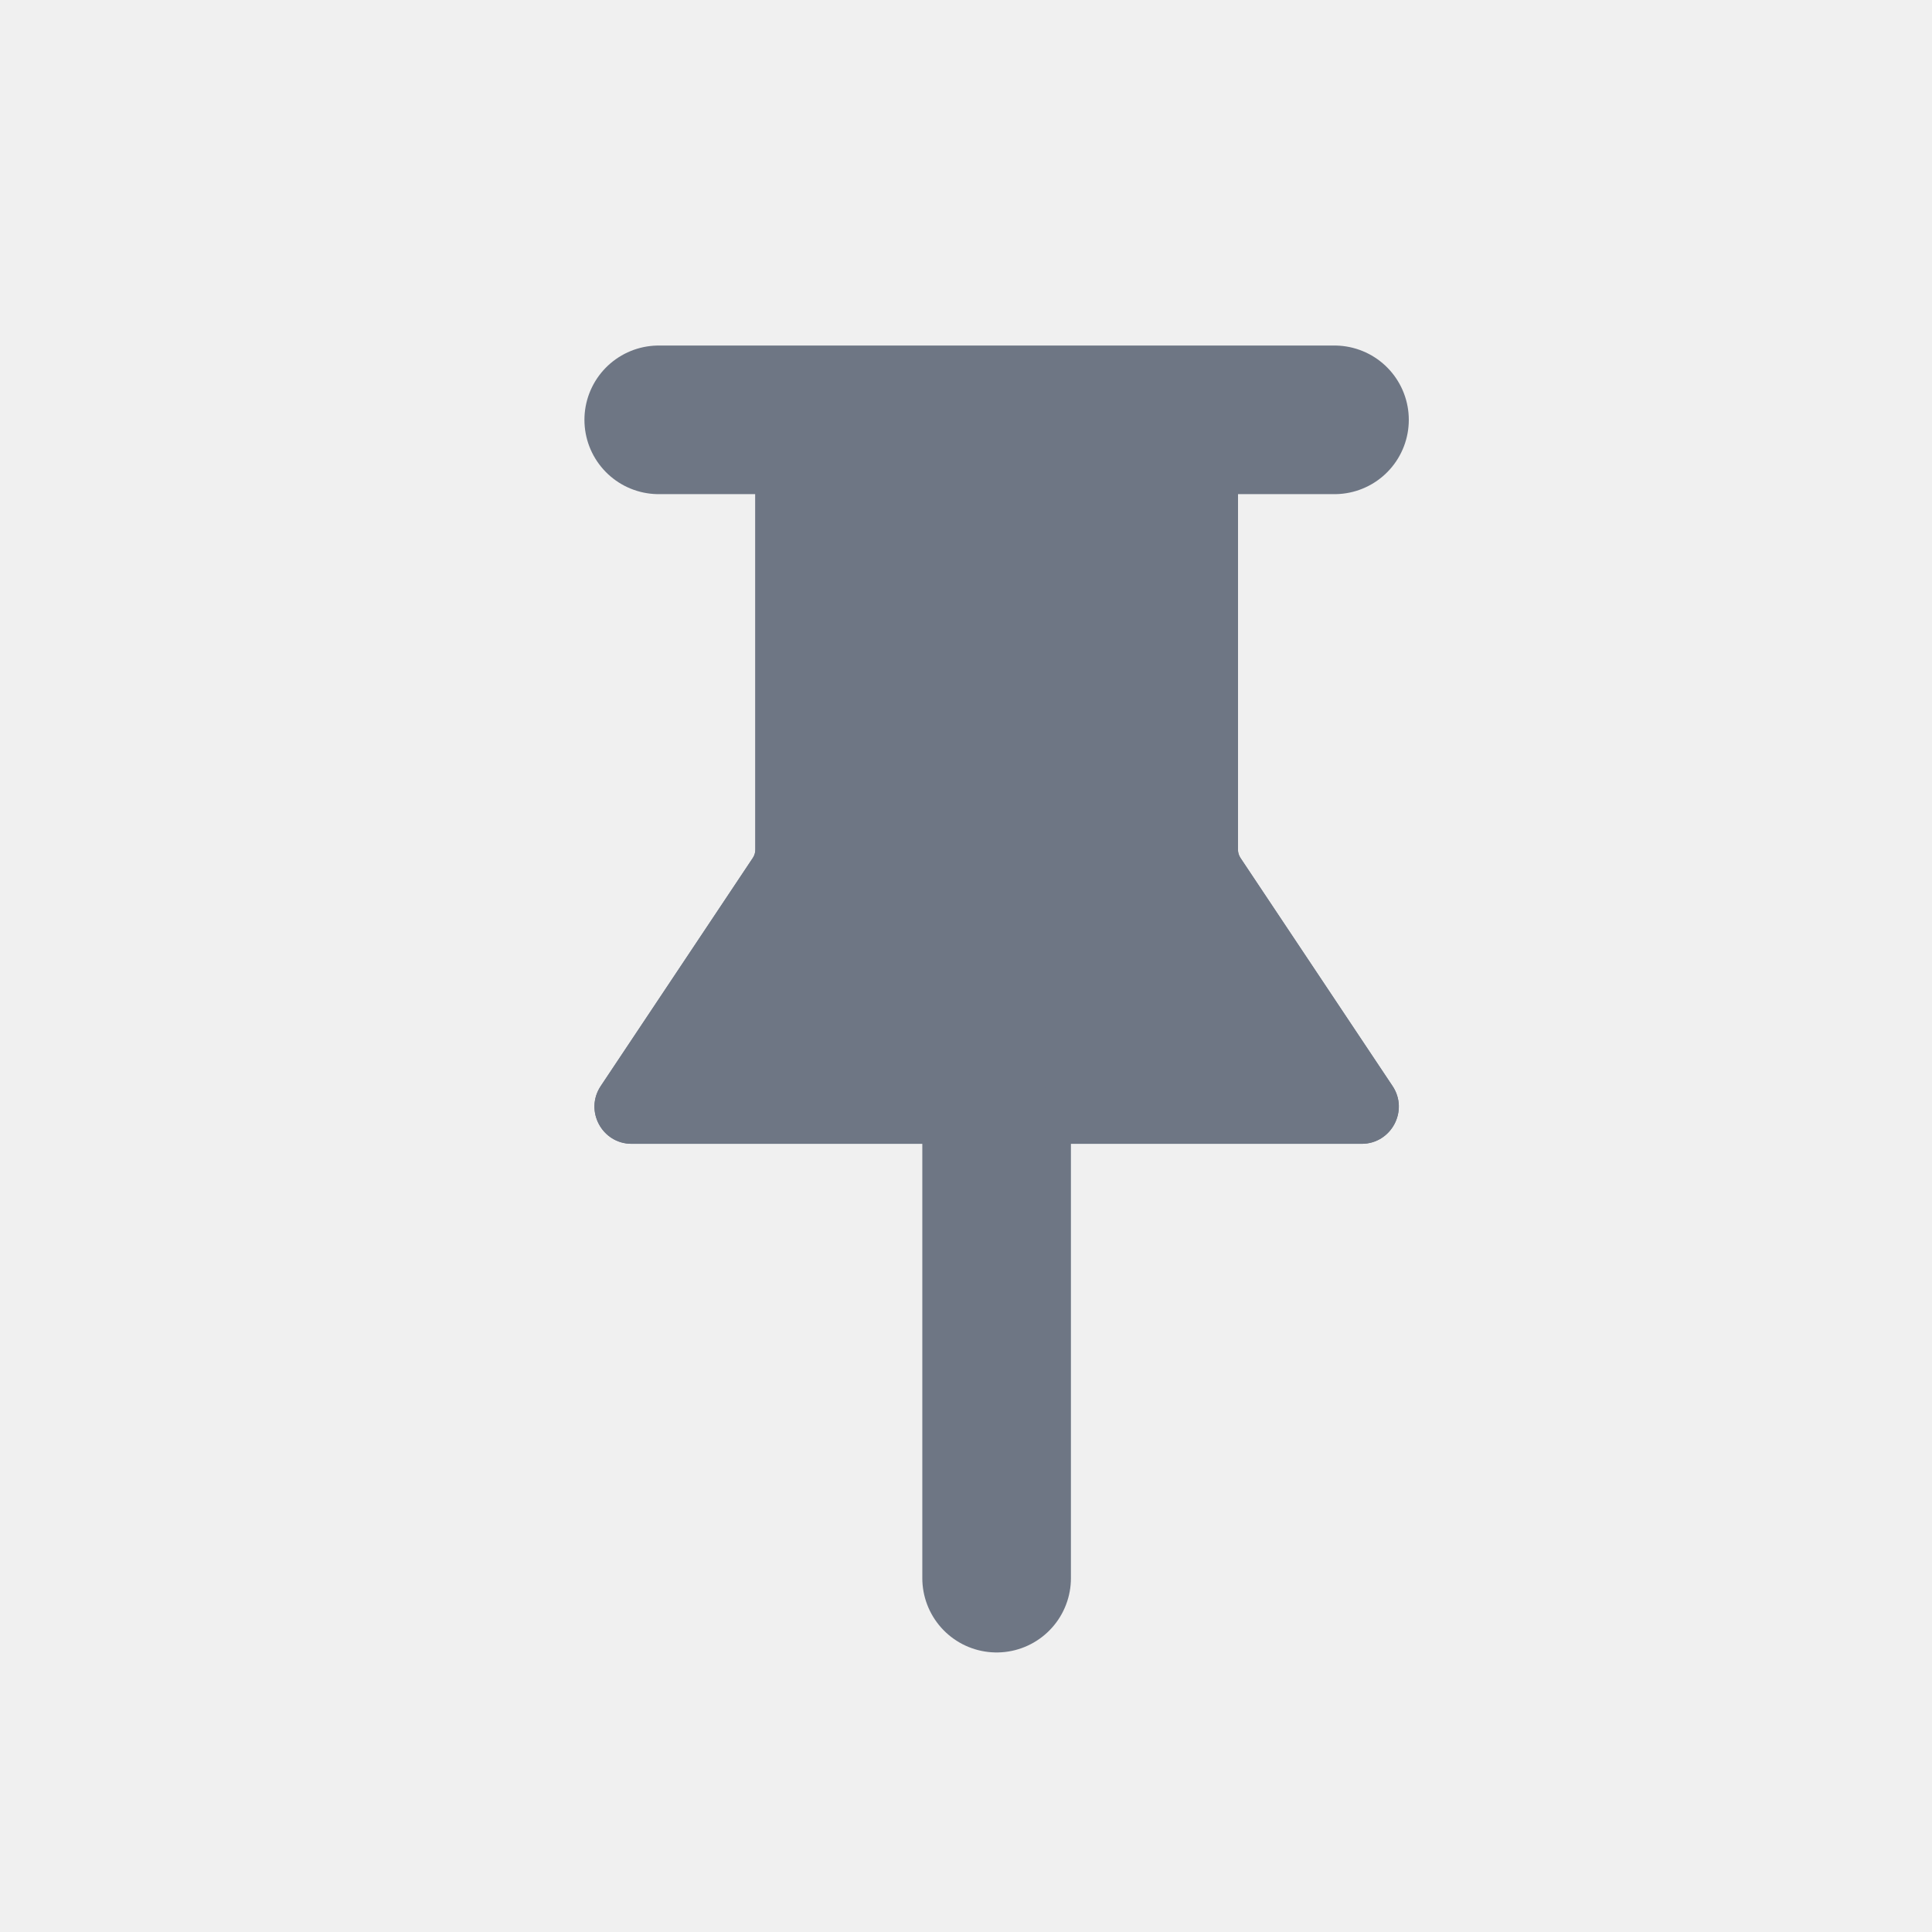
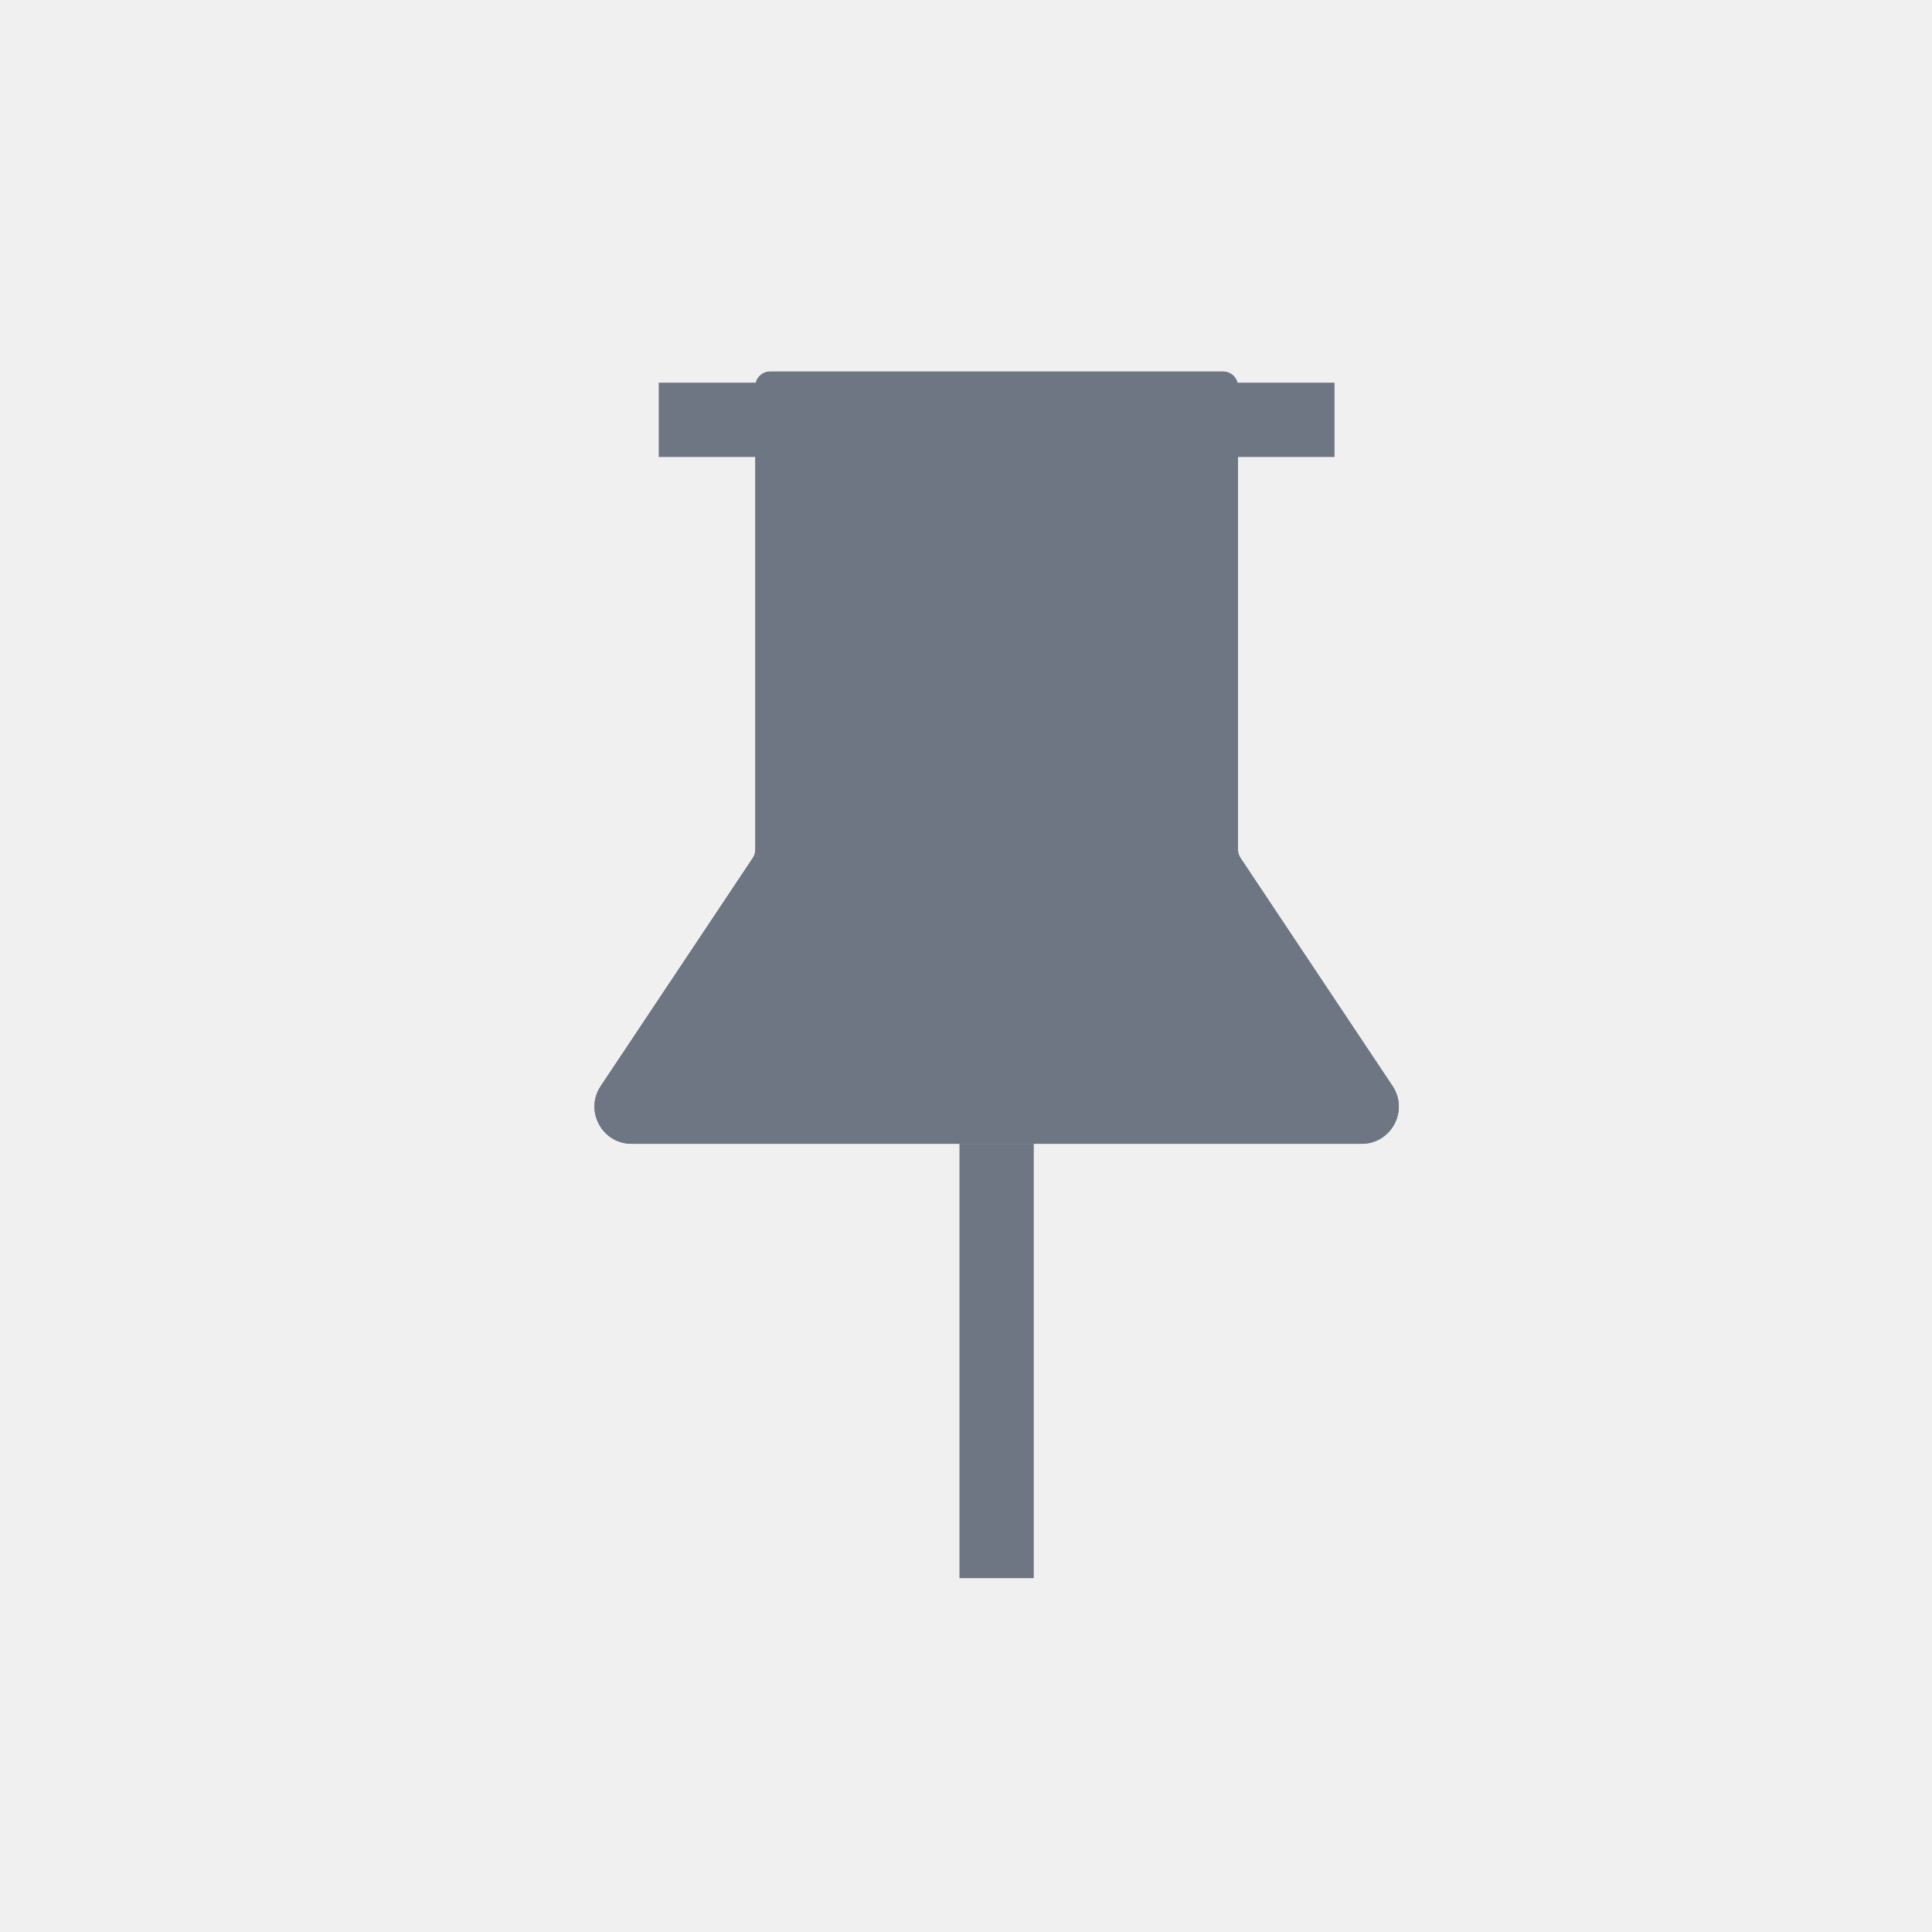
<svg xmlns="http://www.w3.org/2000/svg" width="24" viewBox="0 0 26 26" fill="none">
  <mask id="path-1-inside-1_2365_269" fill="white">
    <path fill-rule="evenodd" clip-rule="evenodd" d="M10.165 5.2C10.165 5.09 10.254 5 10.365 5H13.412H16.46C16.57 5 16.66 5.09 16.66 5.2V11.435C16.66 11.474 16.672 11.513 16.694 11.546L18.74 14.615C18.962 14.947 18.723 15.393 18.324 15.393H13.412H8.501C8.101 15.393 7.863 14.947 8.085 14.615L10.131 11.546C10.153 11.513 10.165 11.474 10.165 11.435V5.2Z" />
  </mask>
  <path fill-rule="evenodd" clip-rule="evenodd" d="M10.165 5.2C10.165 5.09 10.254 5 10.365 5H13.412H16.46C16.57 5 16.66 5.09 16.66 5.2V11.435C16.66 11.474 16.672 11.513 16.694 11.546L18.74 14.615C18.962 14.947 18.723 15.393 18.324 15.393H13.412H8.501C8.101 15.393 7.863 14.947 8.085 14.615L10.131 11.546C10.153 11.513 10.165 11.474 10.165 11.435V5.2Z" fill="#6E7684" />
  <path d="M18.74 14.615L17.076 15.725L17.076 15.725L18.74 14.615ZM8.085 14.615L9.749 15.725L9.749 15.725L8.085 14.615ZM10.131 11.546L11.795 12.655L10.131 11.546ZM16.694 11.546L15.03 12.655L16.694 11.546ZM13.412 3H10.365V7H13.412V3ZM13.412 7H16.46V3H13.412V7ZM14.66 5.2V11.435H18.66V5.2H14.66ZM15.03 12.655L17.076 15.725L20.404 13.506L18.358 10.436L15.03 12.655ZM17.076 15.725C16.411 14.728 17.126 13.393 18.324 13.393V17.392C20.321 17.392 21.512 15.167 20.404 13.506L17.076 15.725ZM18.324 13.393H13.412V17.392H18.324V13.393ZM8.501 17.392H13.412V13.393H8.501V17.392ZM6.421 13.506C5.313 15.167 6.504 17.392 8.501 17.392V13.393C9.699 13.393 10.414 14.728 9.749 15.725L6.421 13.506ZM8.467 10.436L6.421 13.506L9.749 15.725L11.795 12.655L8.467 10.436ZM8.165 5.2V11.435H12.165V5.2H8.165ZM11.795 12.655C12.036 12.294 12.165 11.869 12.165 11.435H8.165C8.165 11.079 8.27 10.732 8.467 10.436L11.795 12.655ZM14.66 11.435C14.66 11.869 14.789 12.294 15.03 12.655L18.358 10.436C18.555 10.732 18.66 11.079 18.66 11.435H14.66ZM16.46 7C15.466 7 14.66 6.194 14.66 5.2H18.66C18.66 3.985 17.675 3 16.46 3V7ZM10.365 3C9.15 3 8.165 3.985 8.165 5.2H12.165C12.165 6.194 11.359 7 10.365 7V3Z" fill="#6E7684" mask="url(#path-1-inside-1_2365_269)" />
-   <path d="M17.959 5.65H8.865" stroke="#6E7684" stroke-width="2" stroke-linecap="round" />
-   <path d="M13.412 15.393V21.238" stroke="#6E7684" stroke-width="2" stroke-linecap="round" stroke-linejoin="round" />
+   <path d="M17.959 5.65H8.865" stroke="#6E7684" strokeWidth="2" strokeLinecap="round" />
+   <path d="M13.412 15.393V21.238" stroke="#6E7684" strokeWidth="2" strokeLinecap="round" strokeLinejoin="round" />
</svg>
